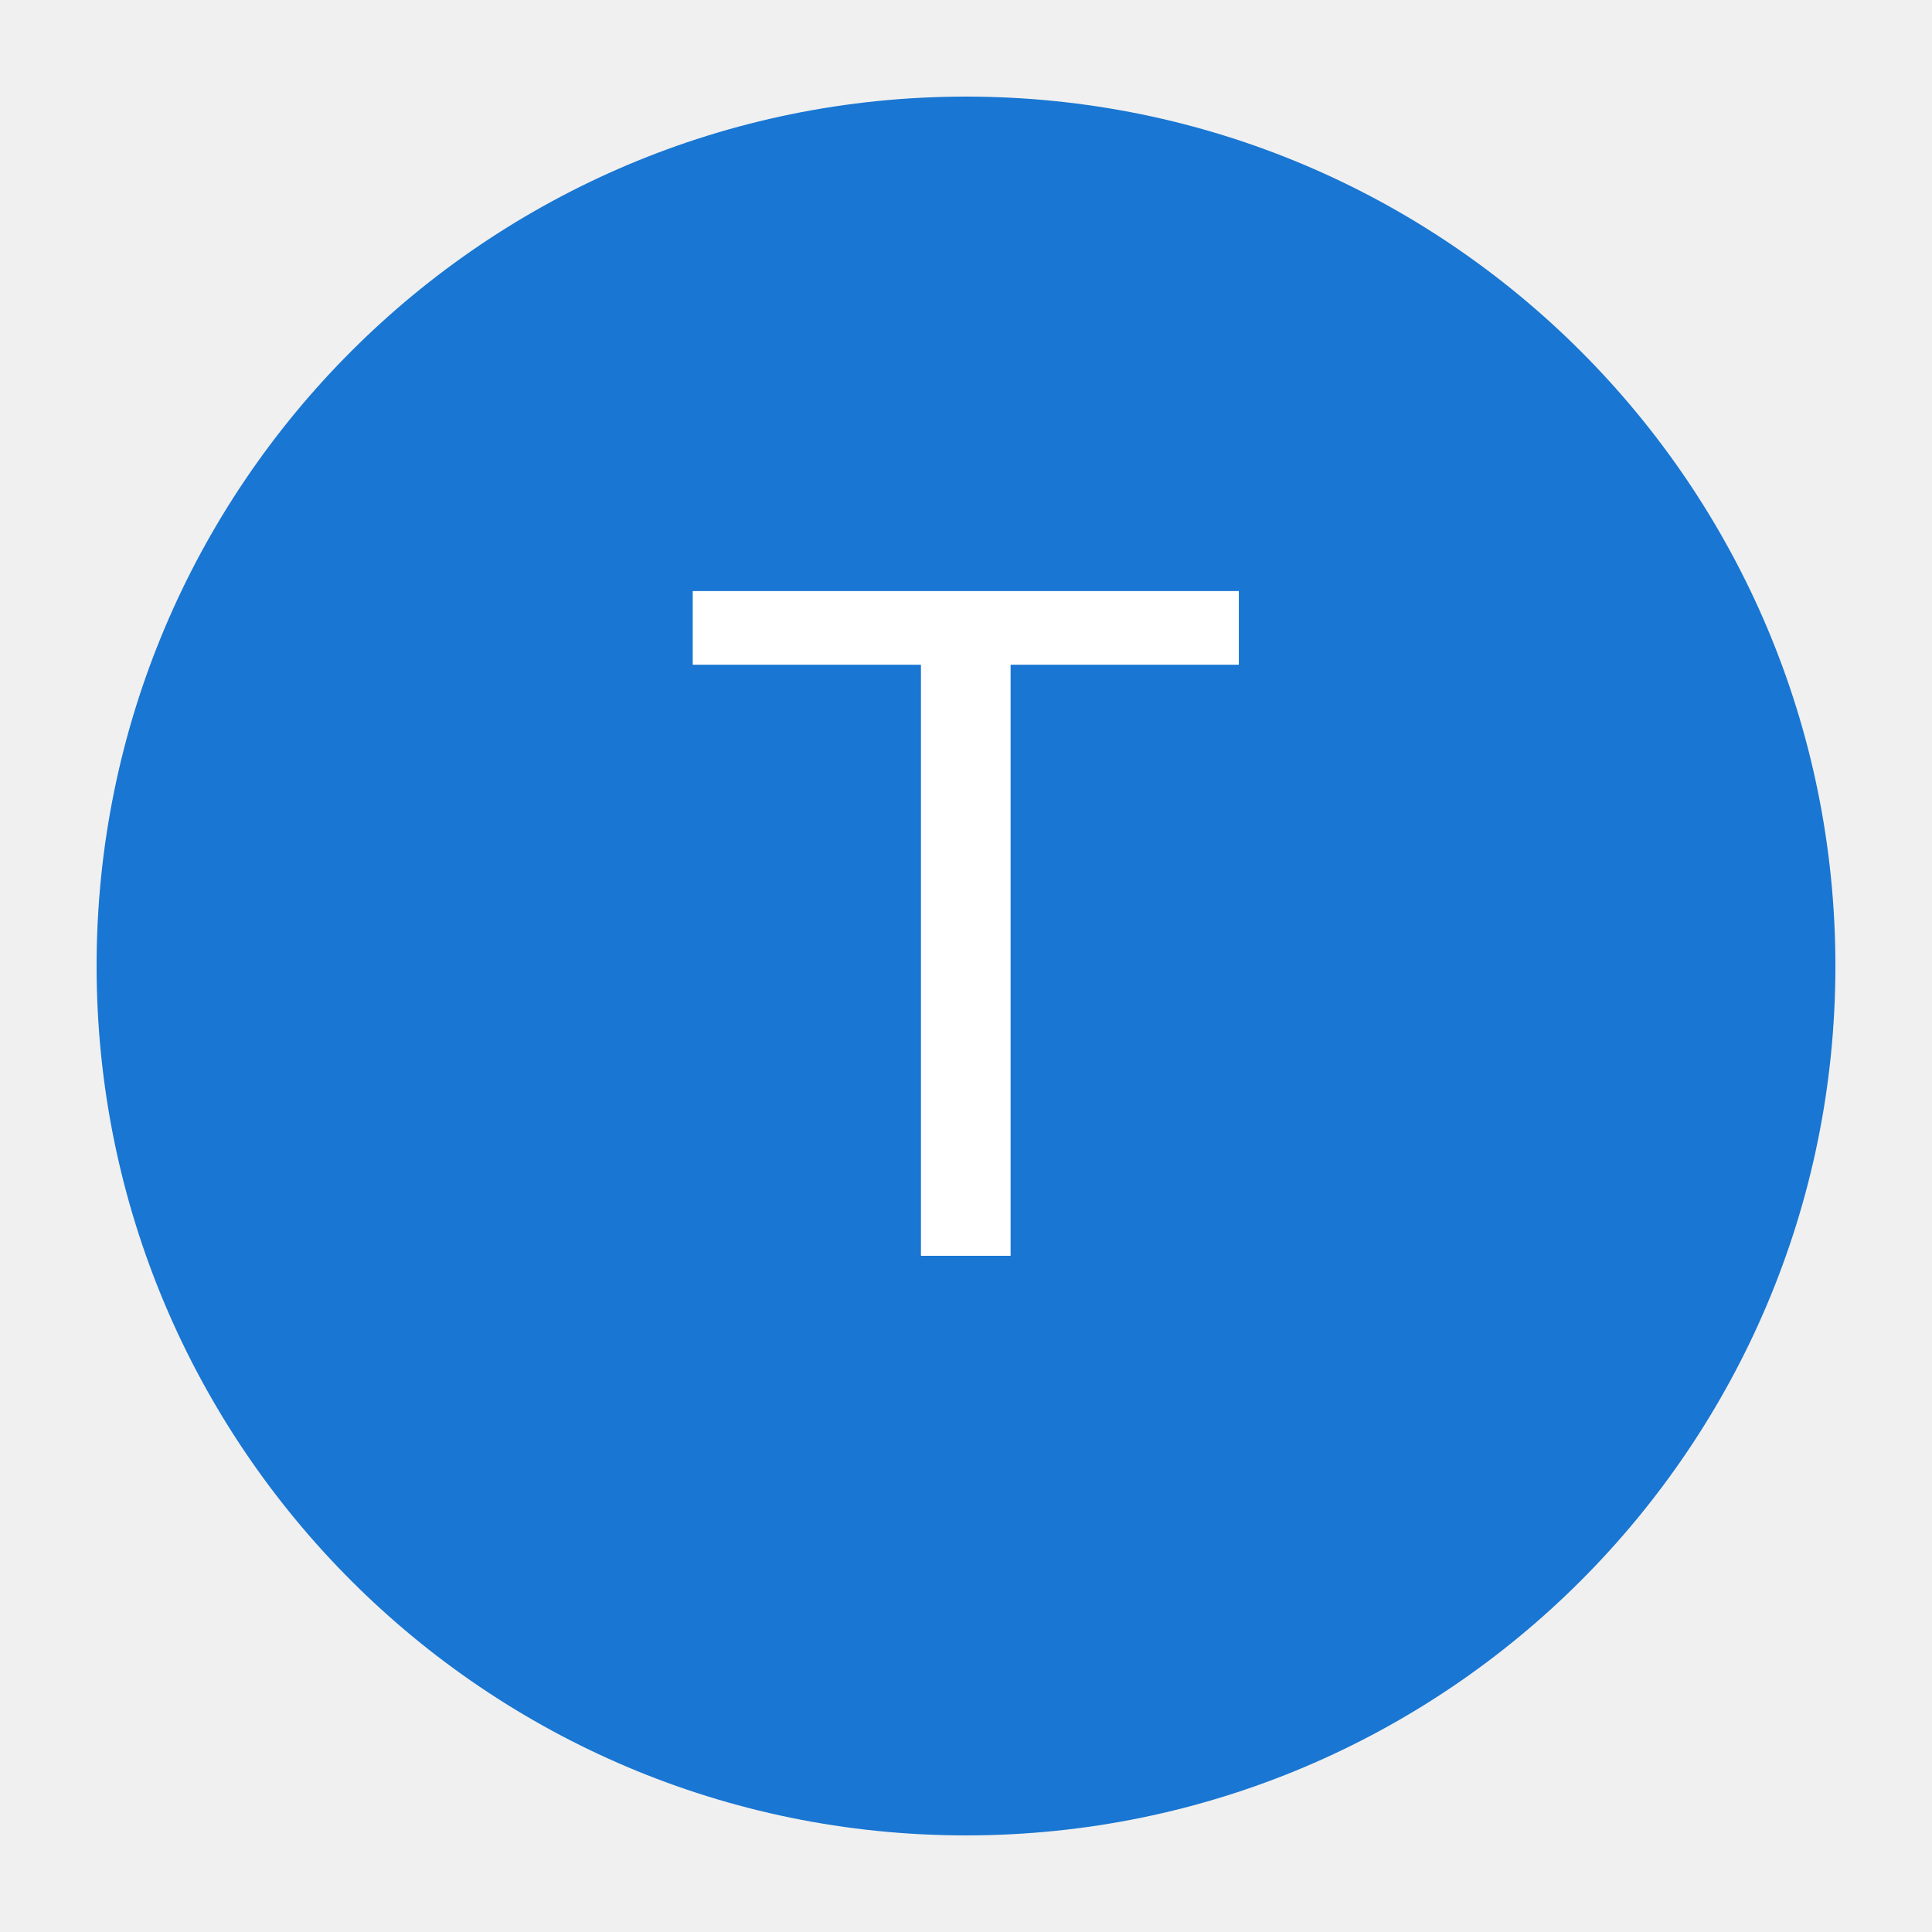
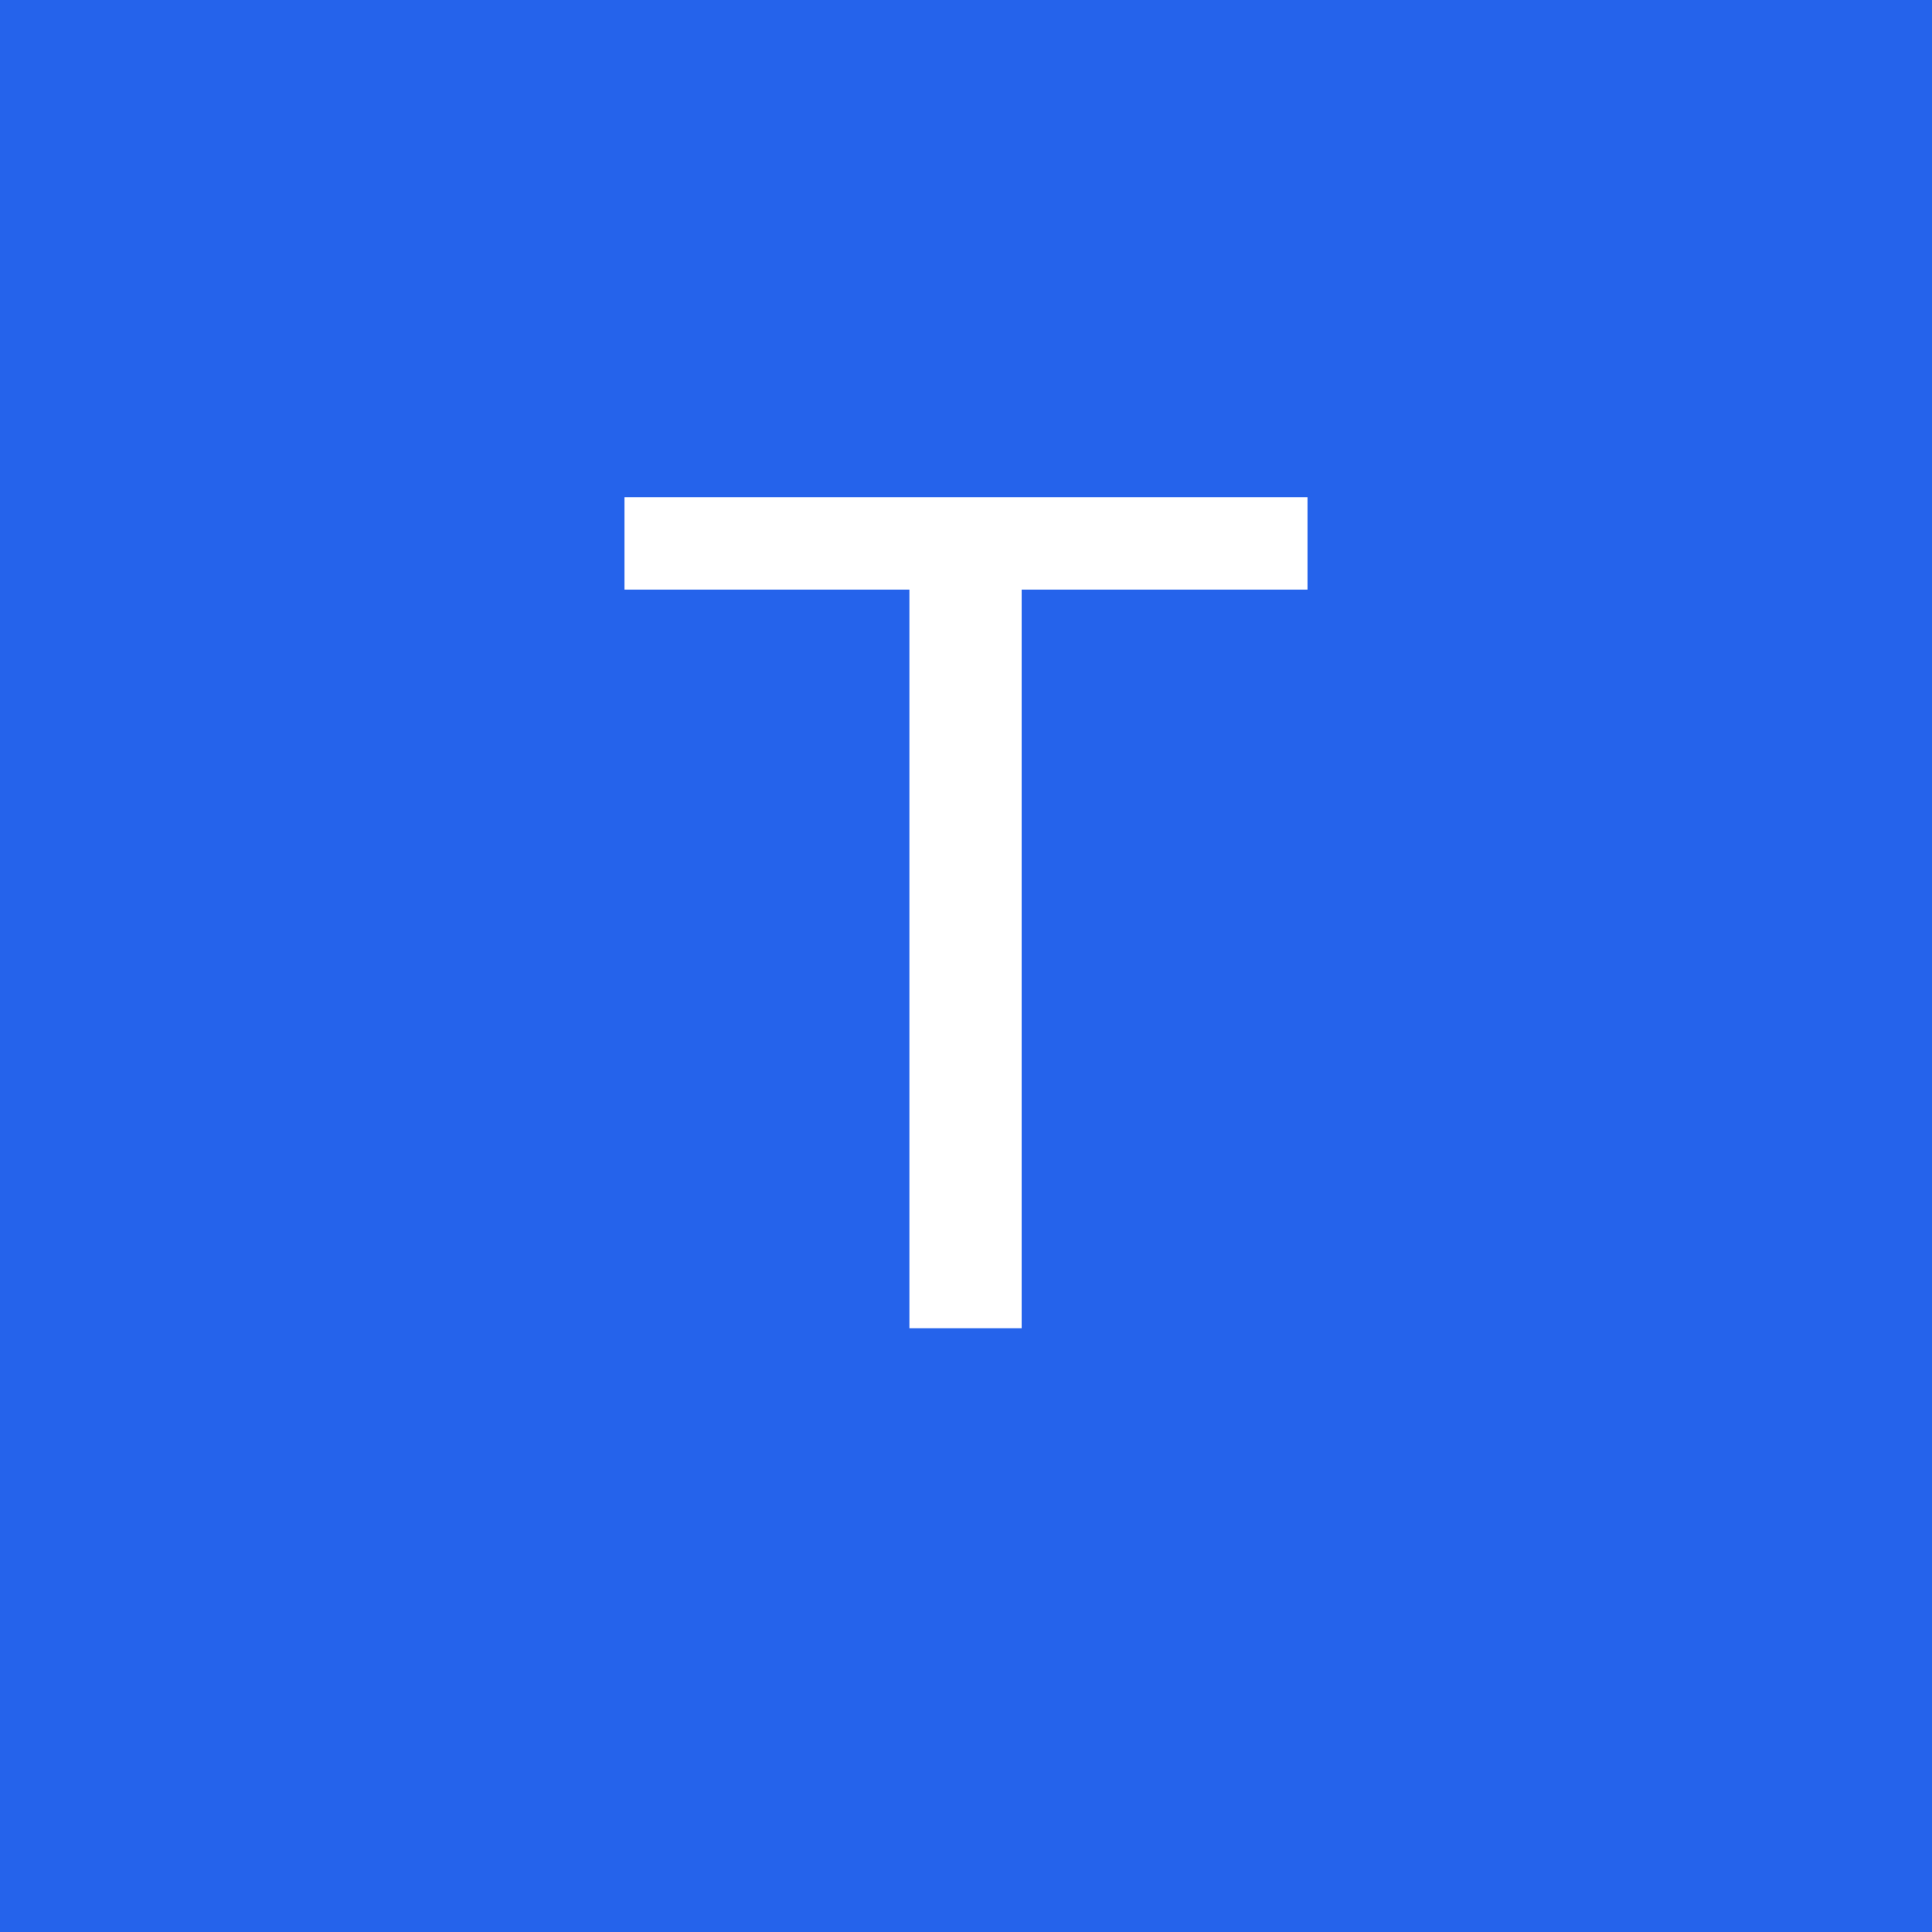
- <svg xmlns="http://www.w3.org/2000/svg" viewBox="0 0 100 100">
-   <circle cx="50" cy="50" r="45" fill="#1976d2" />
-   <text x="50" y="65" font-family="Arial, sans-serif" font-size="50" fill="white" text-anchor="middle">T</text>
+ <svg xmlns="http://www.w3.org/2000/svg" viewBox="0 0 32 32">
+   <rect width="32" height="32" fill="#2563eb" />
+   <text x="16" y="22" font-family="Arial" font-size="20" fill="white" text-anchor="middle">T</text>
</svg>
